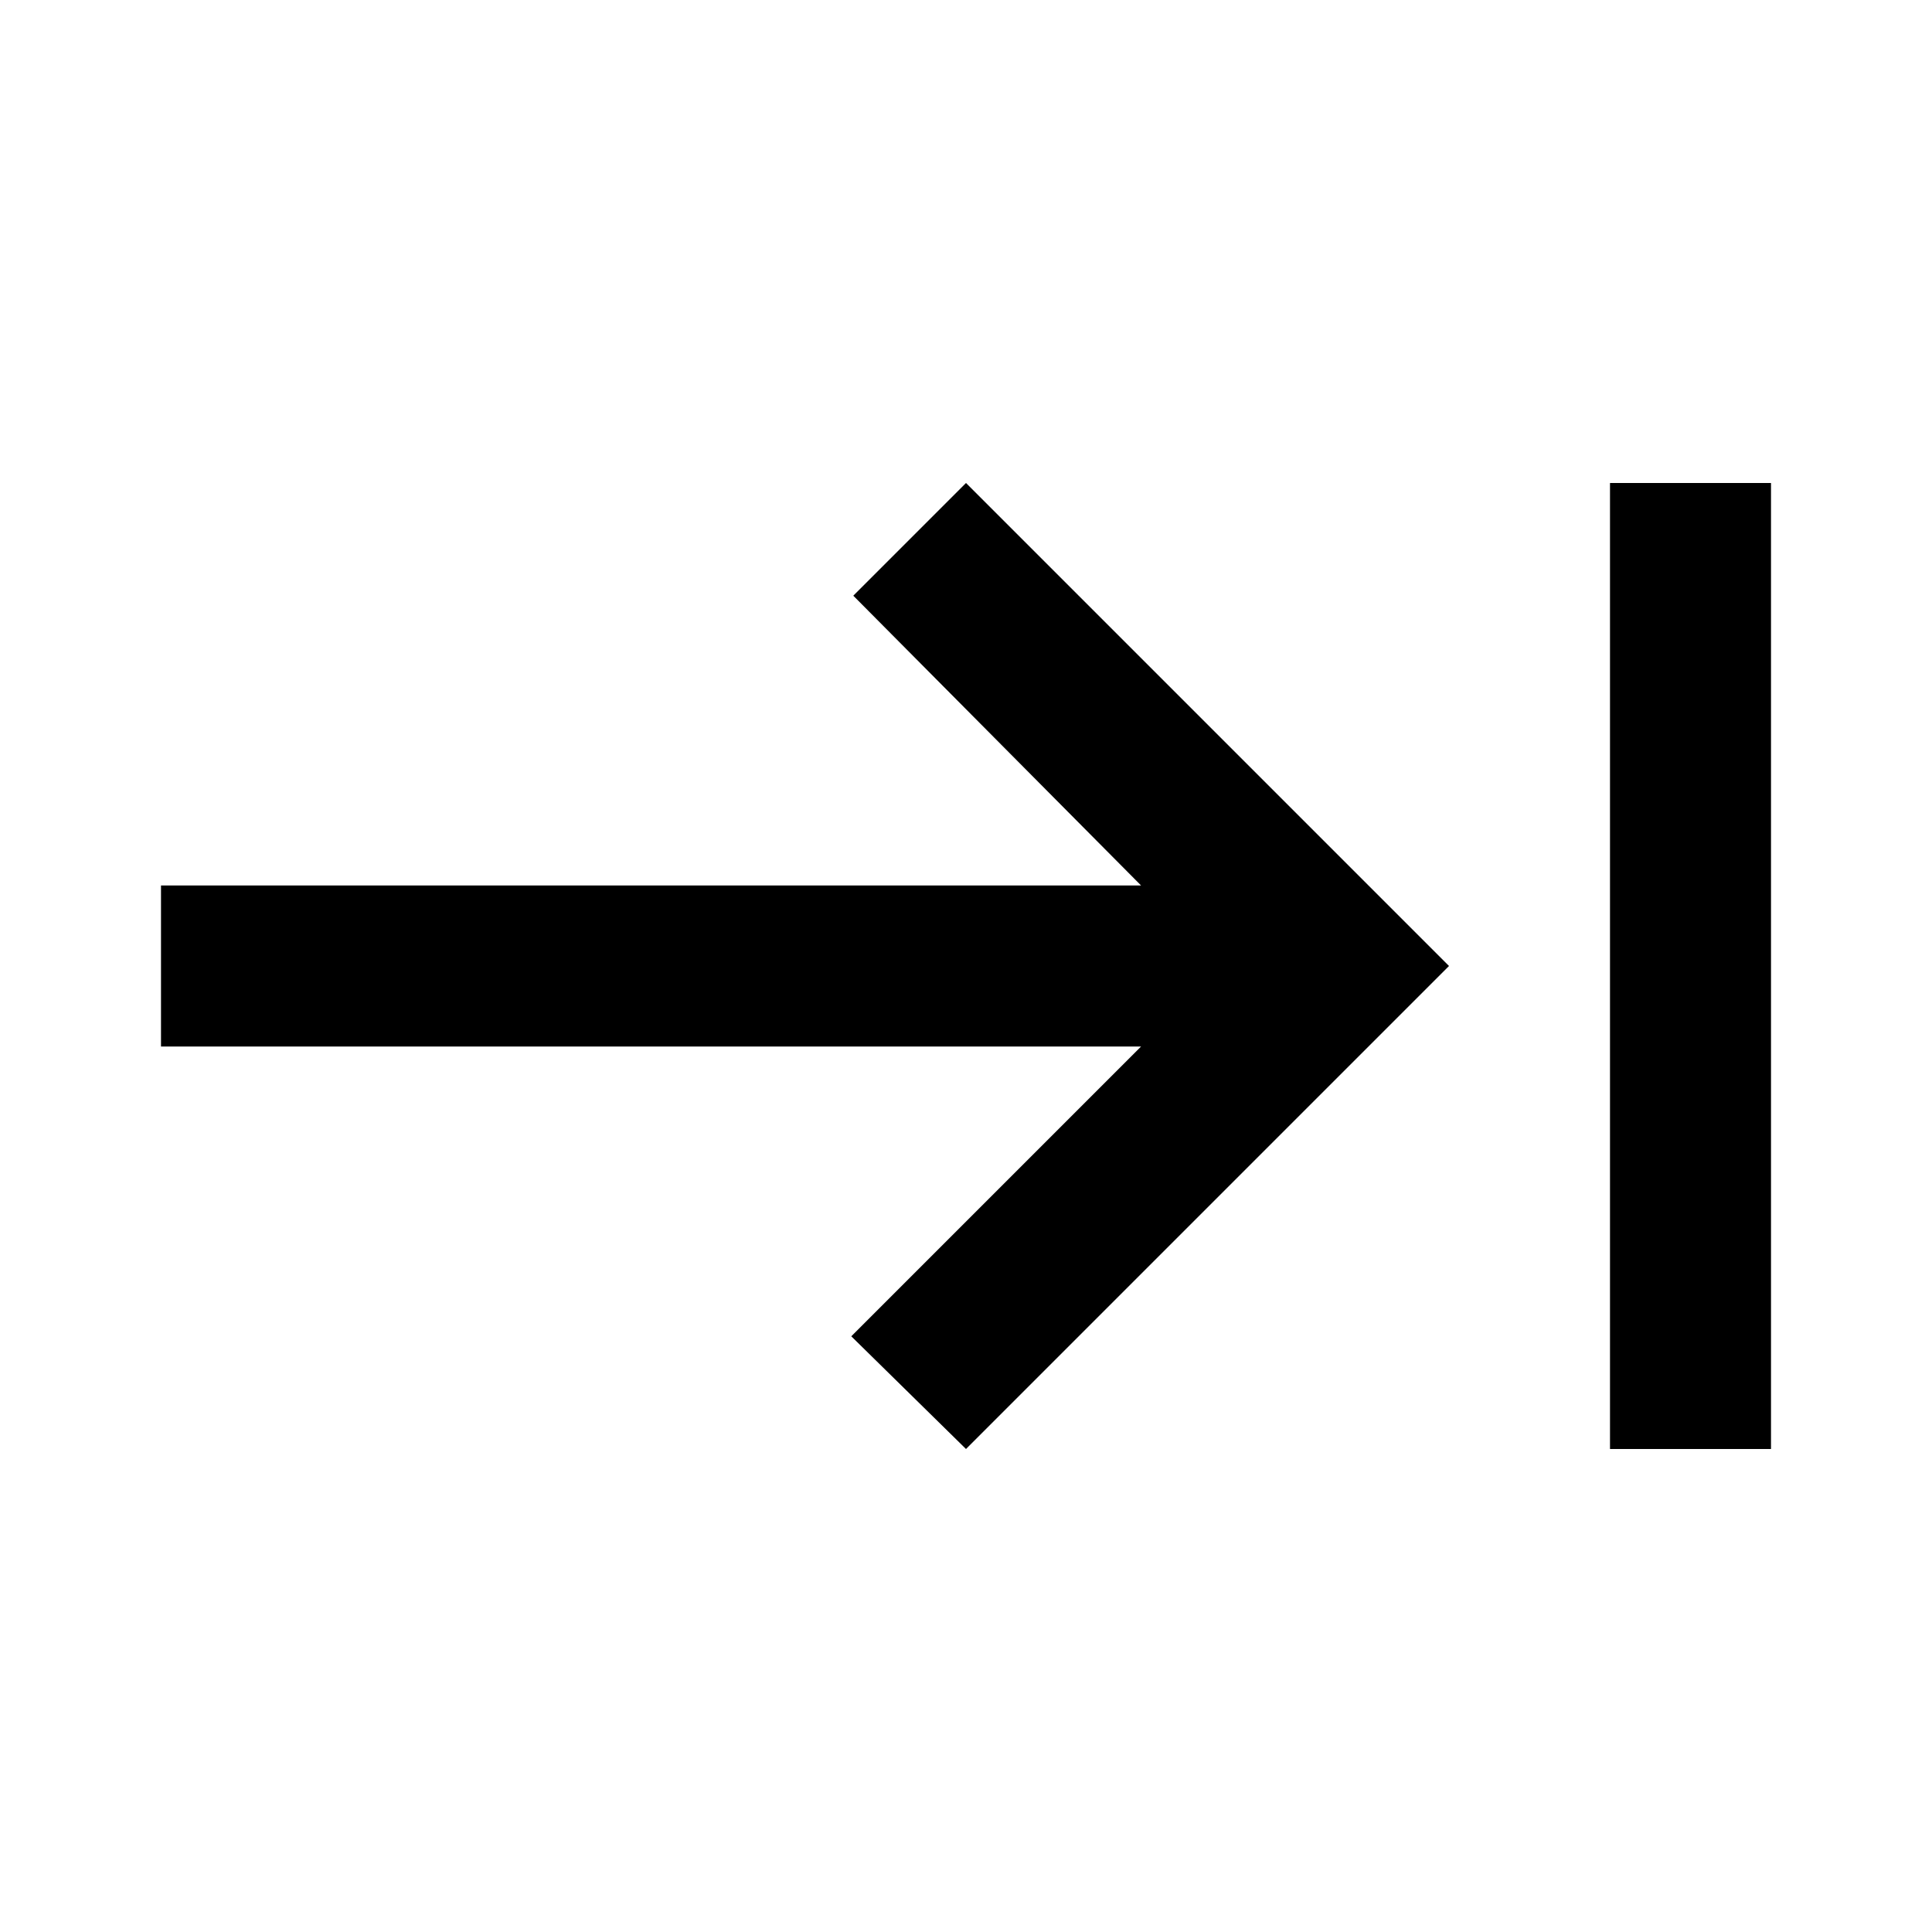
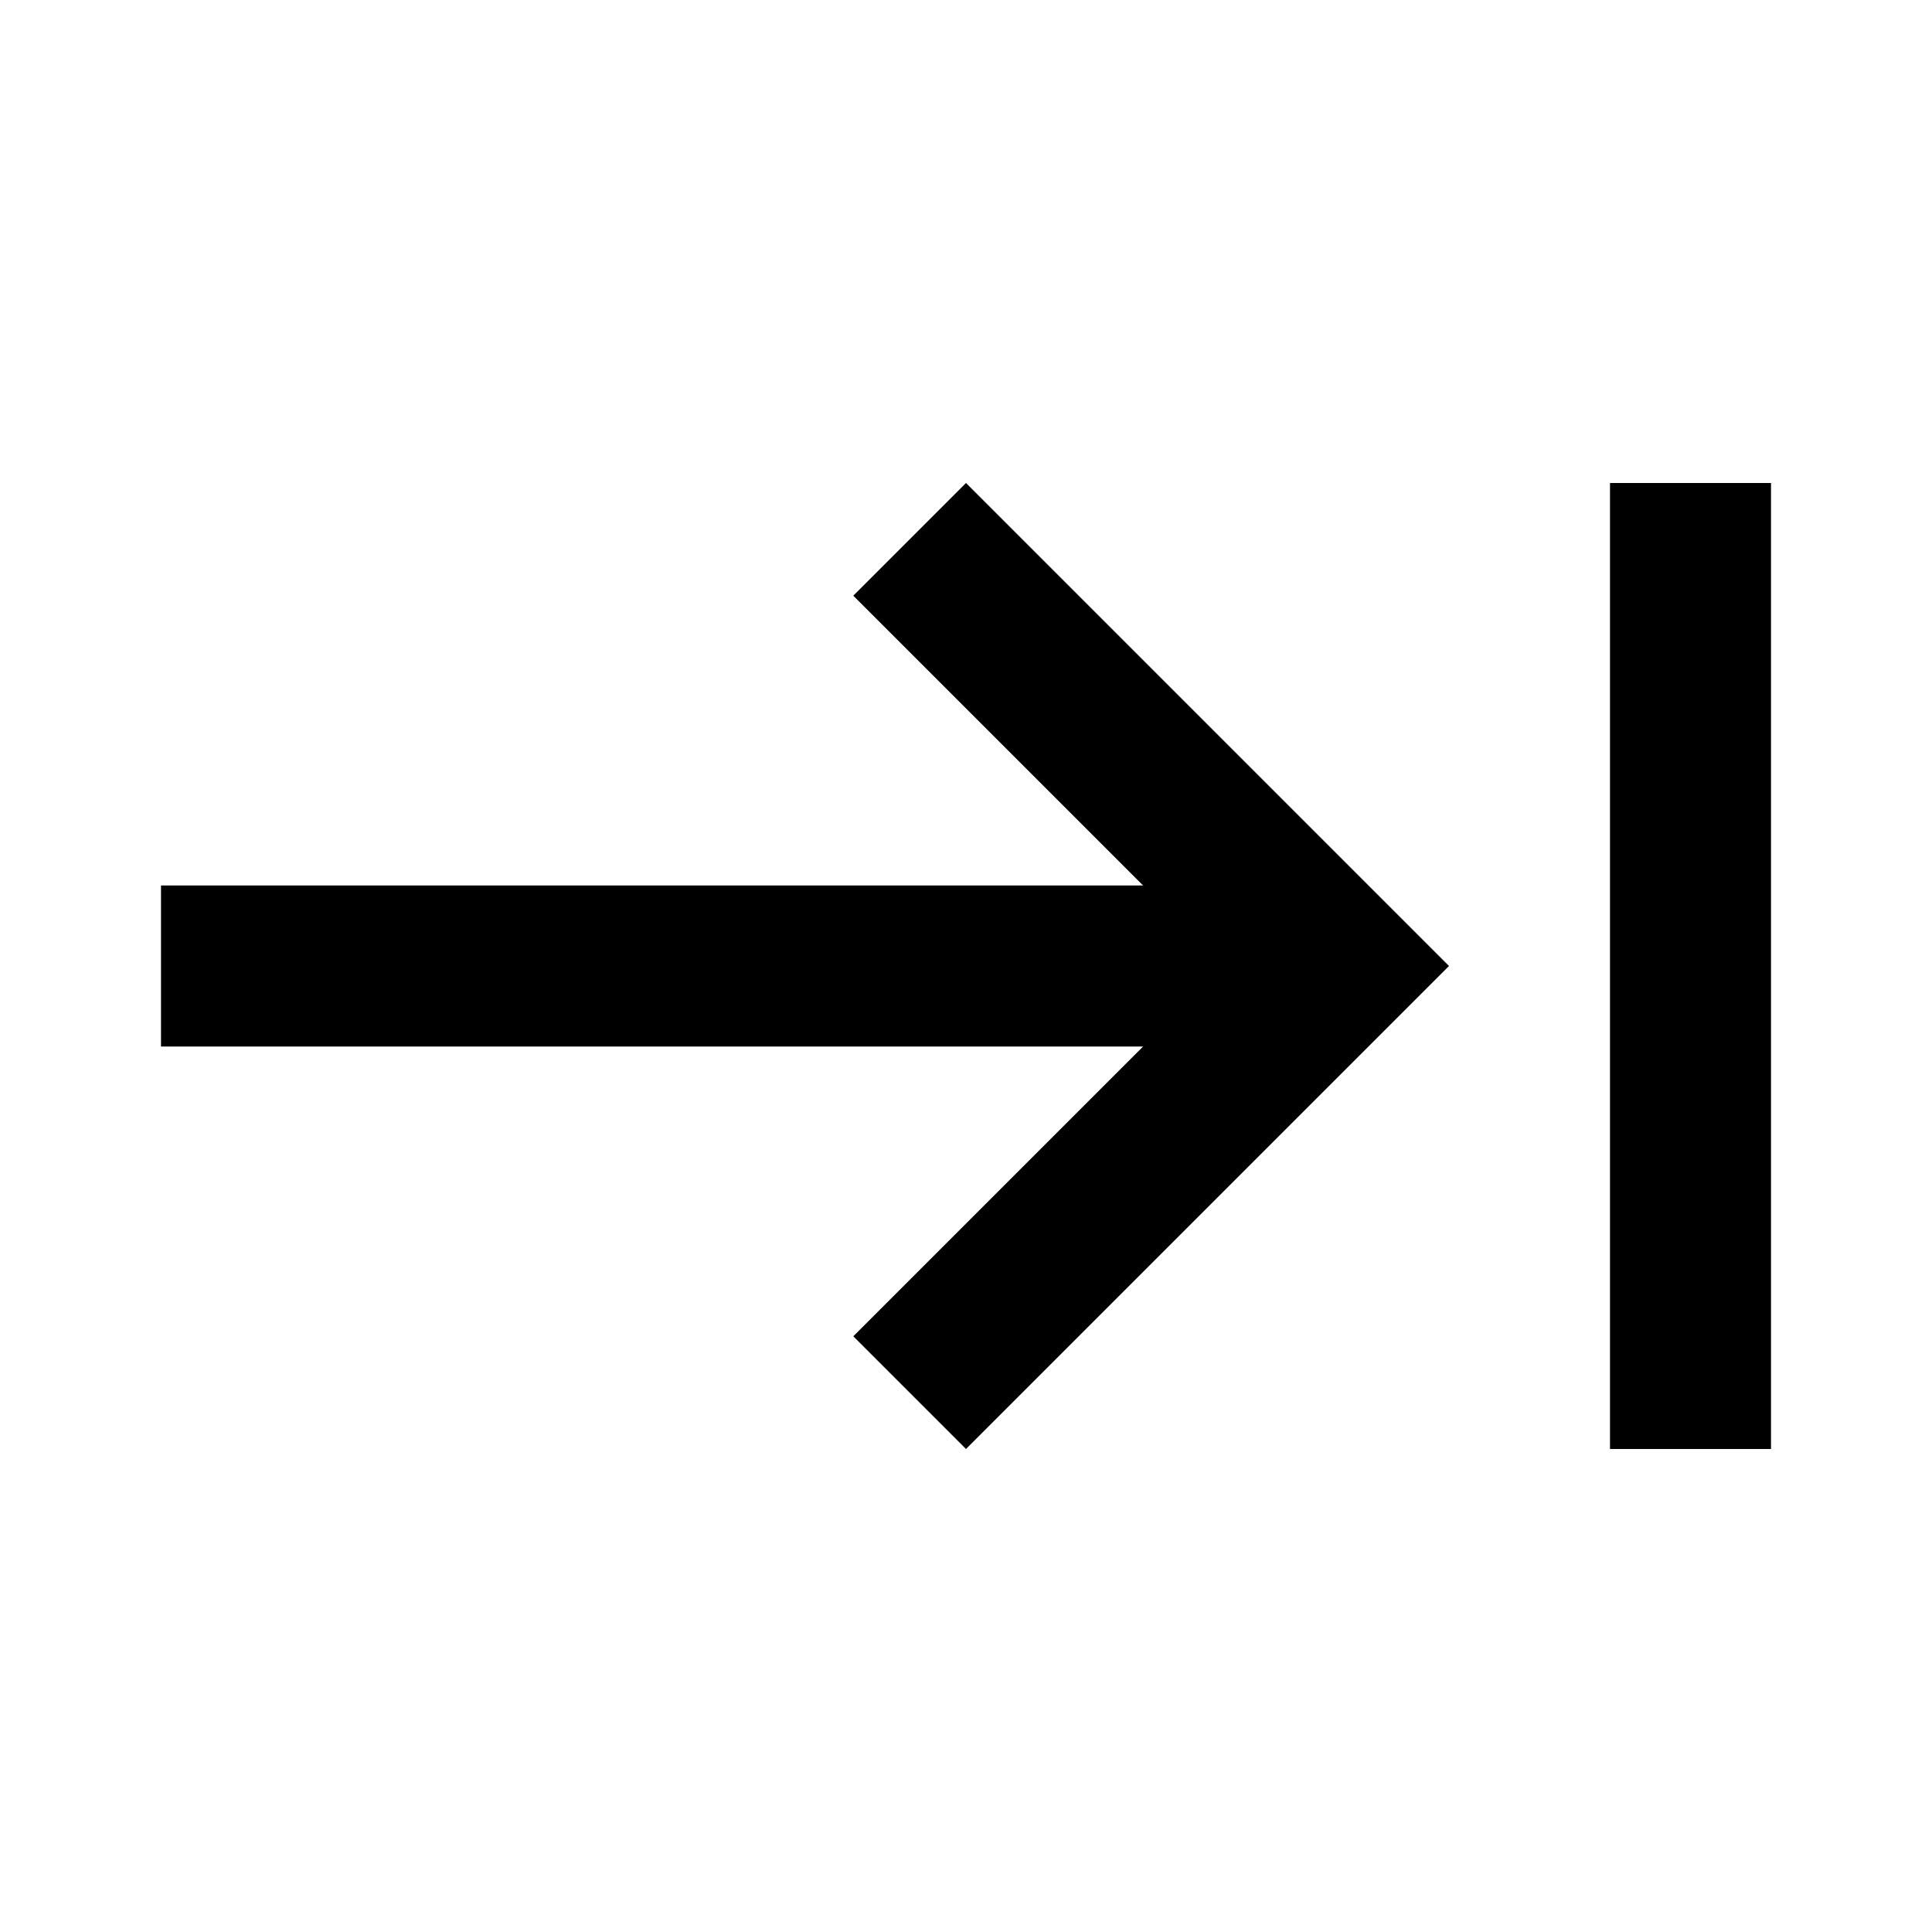
- <svg xmlns="http://www.w3.org/2000/svg" height="24" viewBox="0 -960 960 960" width="24">
-   <path d="M800-240v-480h80v480h-80Zm-320 0-57-56 144-144H80v-80h487L424-664l56-56 240 240-240 240Z" />
+ <svg xmlns="http://www.w3.org/2000/svg" version="1.1" id="Layer_1" x="0px" y="0px" viewBox="0 0 24 24" style="enable-background:new 0 0 24 24;" xml:space="preserve">
+   <path d="M20,18V6h2v12H20z M12,18l-1.4-1.4l3.6-3.6H2v-2h12.2l-3.6-3.6L12,6l6,6L12,18z" />
</svg>
